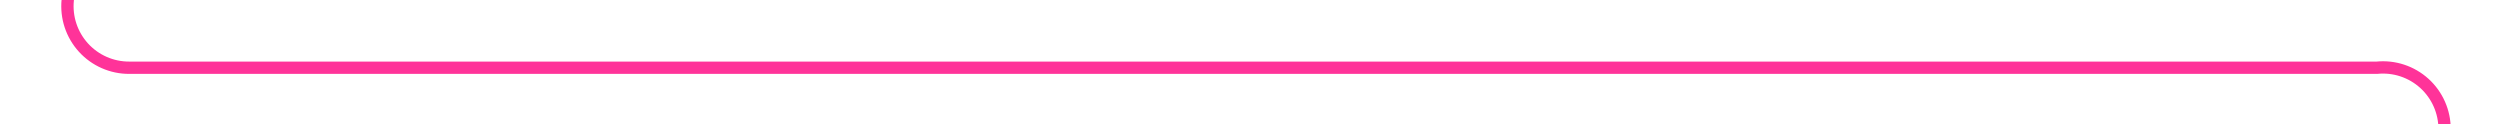
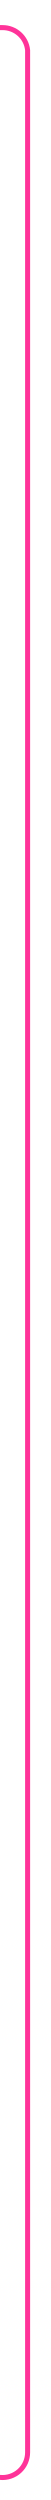
- <svg xmlns="http://www.w3.org/2000/svg" version="1.1" width="203px" height="10px" preserveAspectRatio="xMinYMid meet" viewBox="1389 236  203 8">
-   <path d="M 1394.5 218  L 1394.5 235  A 5 5 0 0 0 1399.5 240.5 L 1582 240.5  A 5 5 0 0 1 1587.5 245.5 L 1587.5 256  " stroke-width="1" stroke="#ff3399" fill="none" />
-   <path d="M 1394.5 217  A 3 3 0 0 0 1391.5 220 A 3 3 0 0 0 1394.5 223 A 3 3 0 0 0 1397.5 220 A 3 3 0 0 0 1394.5 217 Z " fill-rule="nonzero" fill="#ff3399" stroke="none" />
+ <svg xmlns="http://www.w3.org/2000/svg" version="1.1" width="10px" height="498px" preserveAspectRatio="xMidYMin meet" viewBox="286 -113  8 498">
+   <path d="M 137 380.5  L 285 380.5  A 5 5 0 0 0 290.5 375.5 L 290.5 -103  A 5 5 0 0 0 285.5 -107.5 L 279 -107.5  " stroke-width="1" stroke="#ff3399" fill="none" />
+   <path d="M 139 377.5  A 3 3 0 0 0 136 380.5 A 3 3 0 0 0 139 383.5 A 3 3 0 0 0 142 380.5 A 3 3 0 0 0 139 377.5 Z " fill-rule="nonzero" fill="#ff3399" stroke="none" />
</svg>
